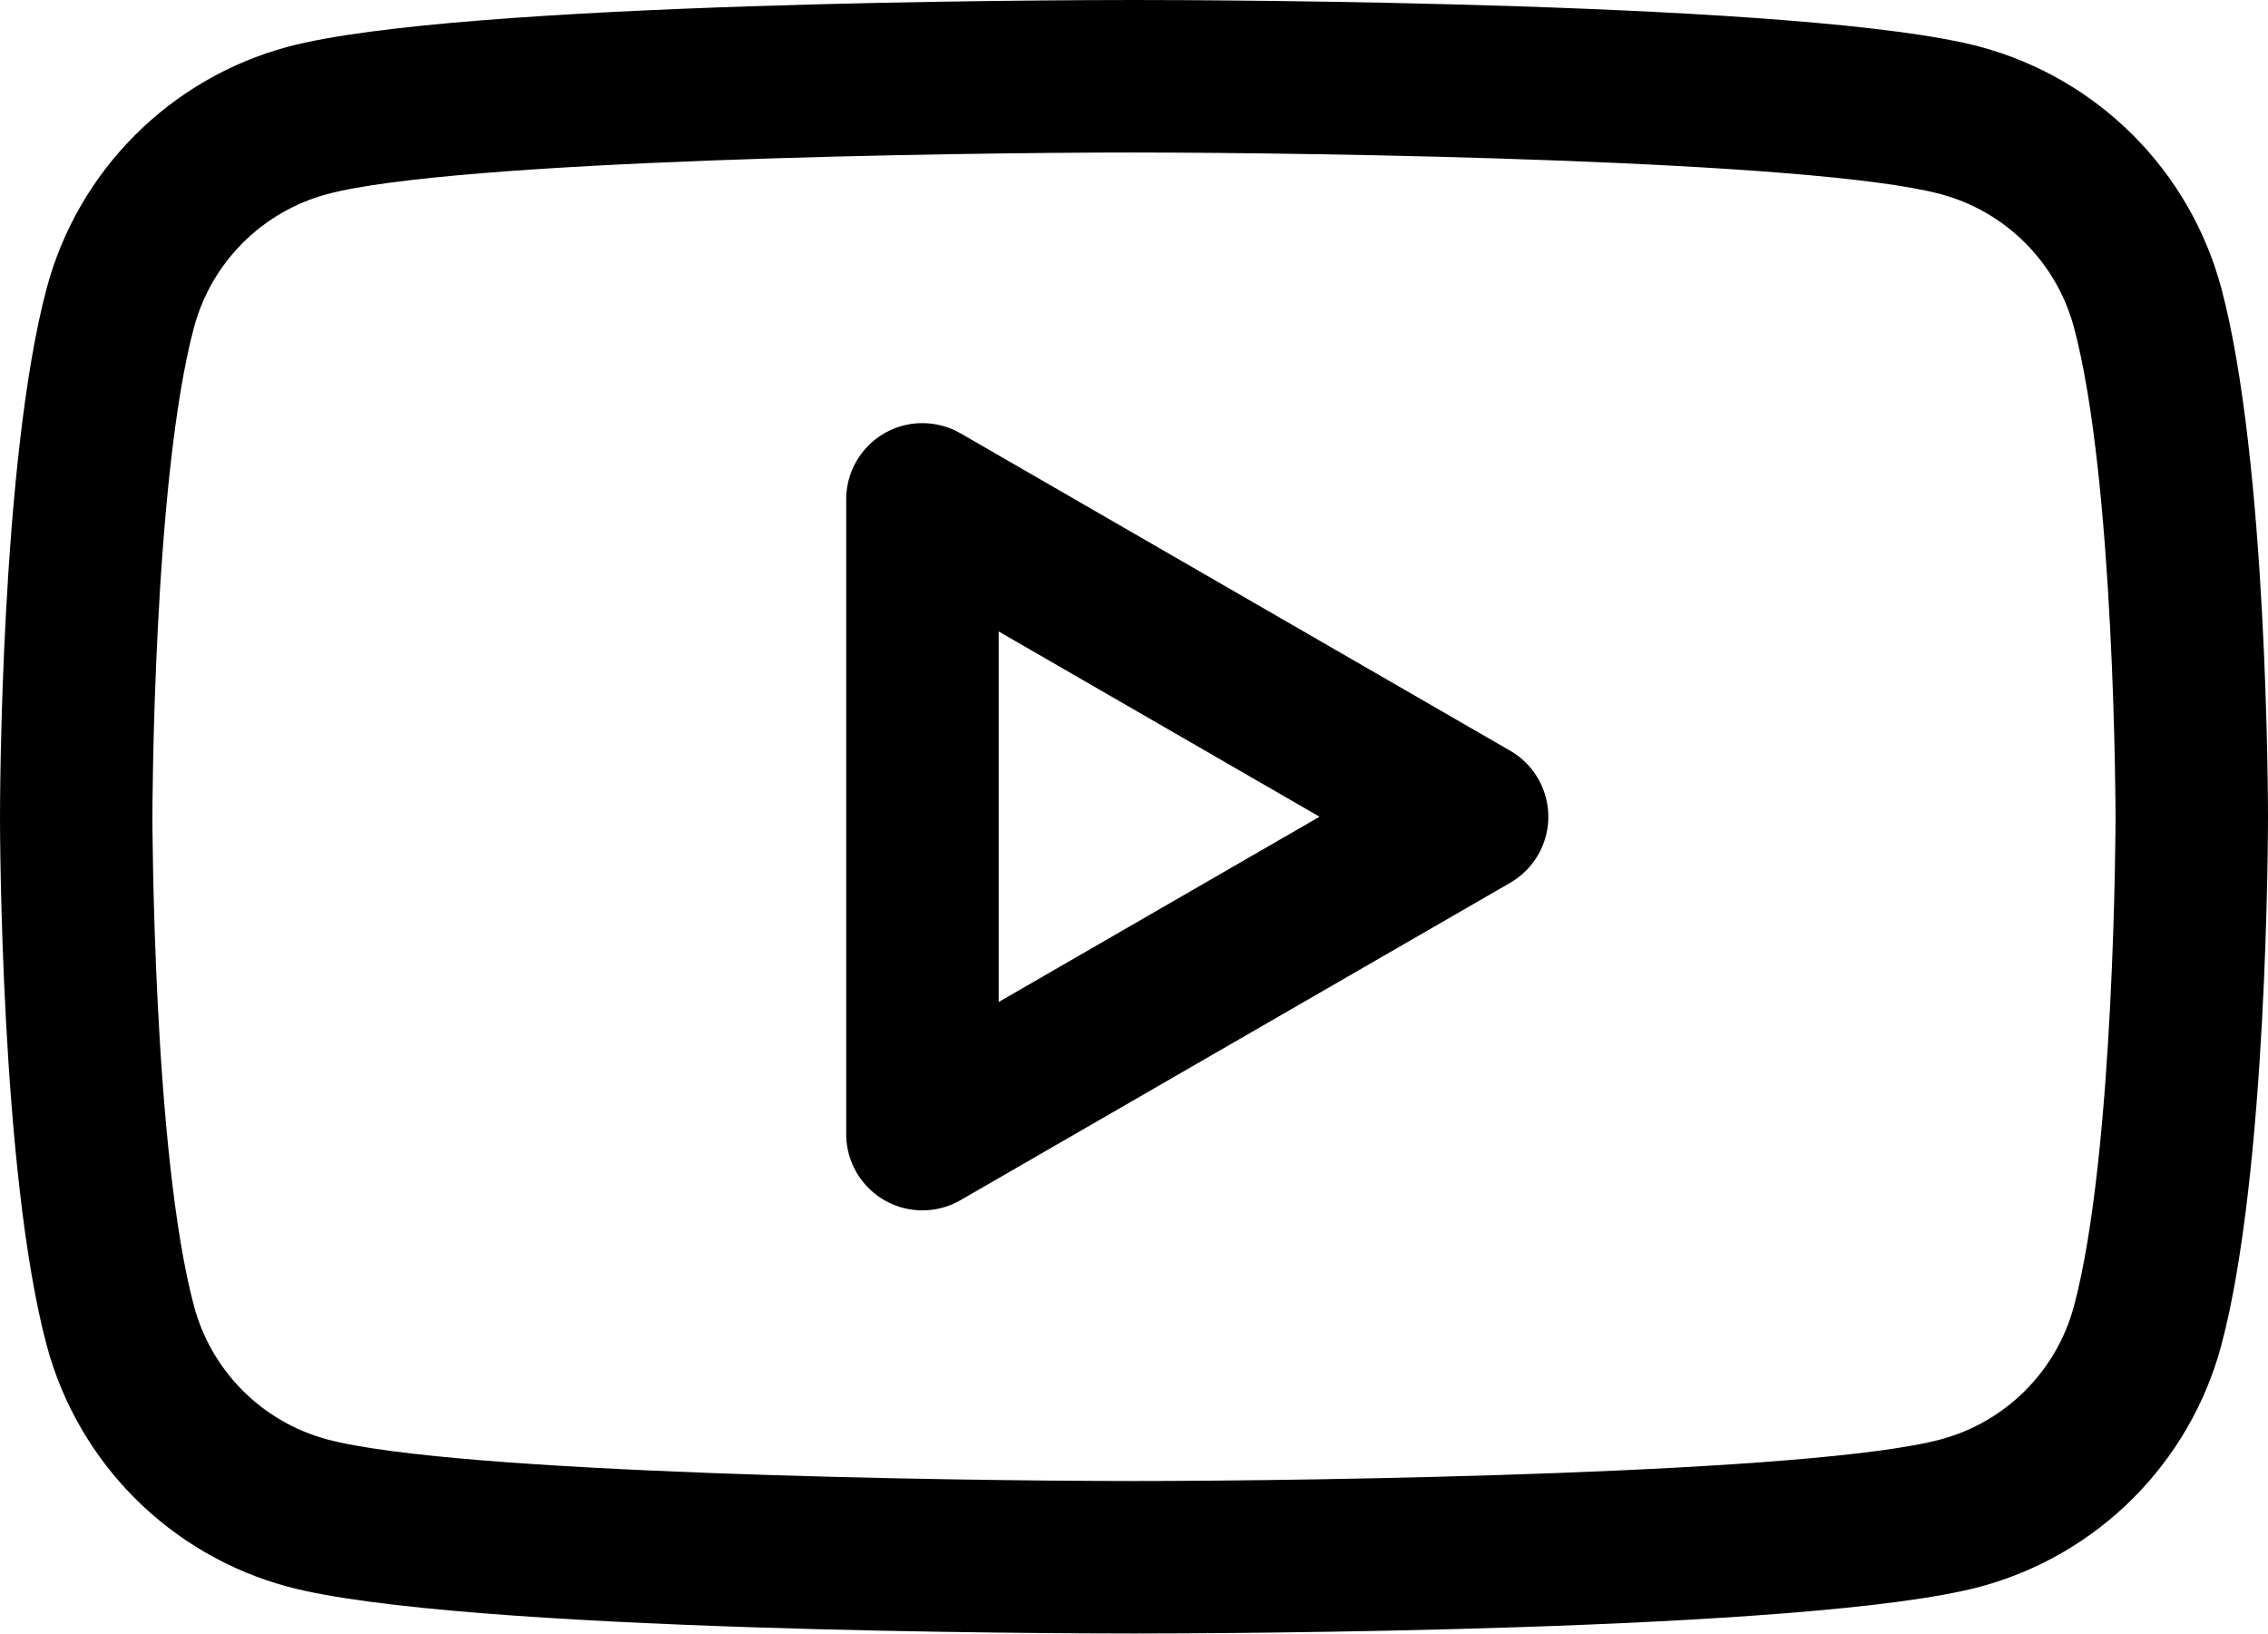
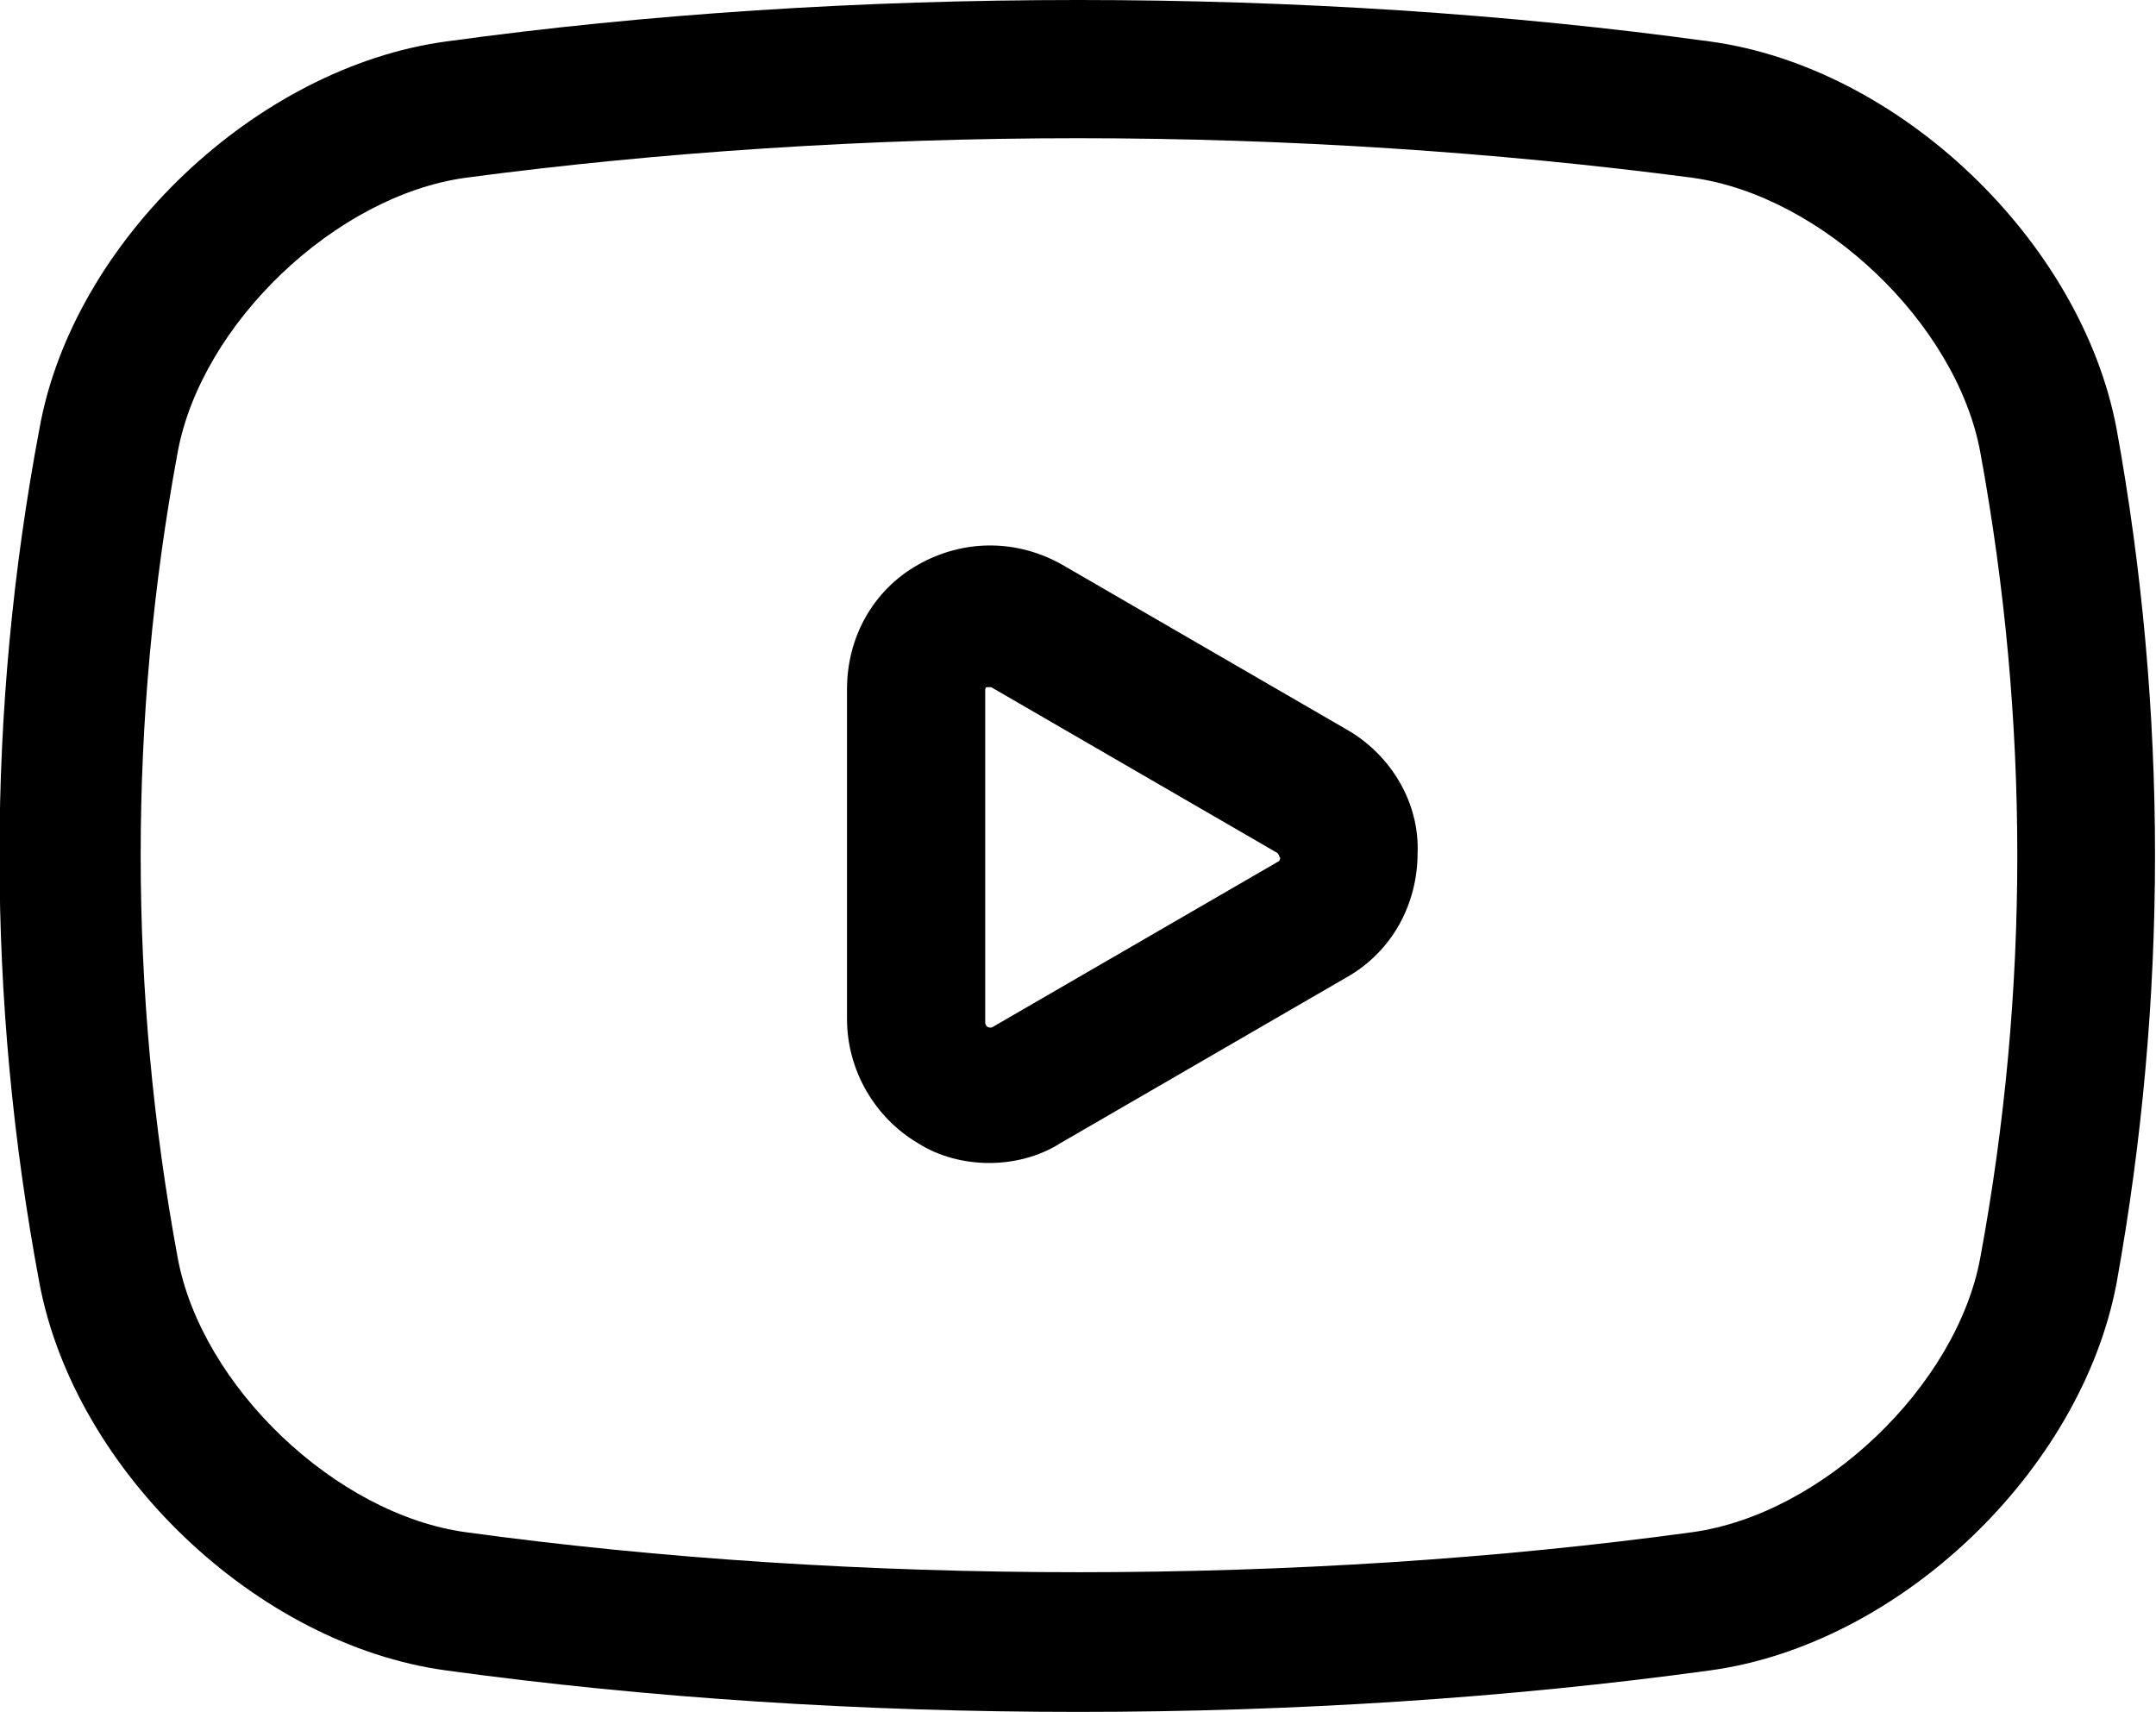
- <svg xmlns="http://www.w3.org/2000/svg" id="svg125" version="1.1" viewBox="986.212 276.086 114.405 82.392" class="Path_237">
-   <defs id="defs129" />
-   <path d="M 1043.414 358.478 C 1039.947 358.478 1009.291 358.412 1000.727 356.117 C 994.797 354.522 990.166 349.89 988.572 343.96 C 986.238 335.252 986.212 318.011 986.212 317.282 C 986.212 316.553 986.238 299.312 988.573 290.601 C 990.168 284.672 994.8 280.04 1000.729 278.446 C 1009.291 276.152 1039.947 276.086 1043.414 276.086 C 1046.881 276.086 1077.538 276.152 1086.102 278.447 C 1092.031 280.042 1096.662 284.674 1098.257 290.603 C 1100.59 299.315 1100.617 316.552 1100.617 317.282 C 1100.617 318.012 1100.59 335.252 1098.256 343.963 C 1096.66 349.892 1092.028 354.523 1086.099 356.118 C 1077.534 358.412 1046.881 358.478 1043.414 358.478 Z M 1043.414 283.778 C 1034.273 283.778 1009.141 284.156 1002.714 285.878 C 999.439 286.758 996.881 289.315 996 292.59 C 993.927 300.326 993.9 317.114 993.9 317.283 C 993.9 317.452 993.927 334.239 996 341.973 C 996.88 345.248 999.438 347.806 1002.713 348.687 C 1009.141 350.409 1034.271 350.787 1043.413 350.787 C 1052.555 350.787 1077.686 350.409 1084.113 348.687 C 1087.388 347.806 1089.946 345.249 1090.827 341.974 C 1092.9 334.238 1092.927 317.451 1092.927 317.282 C 1092.927 317.113 1092.9 300.326 1090.827 292.592 L 1090.827 292.592 C 1089.946 289.318 1087.389 286.76 1084.115 285.88 C 1077.687 284.156 1052.556 283.779 1043.414 283.779 L 1043.414 283.778 Z M 1032.743 337.136 C 1030.619 337.136 1028.897 335.414 1028.897 333.29 L 1028.897 301.275 C 1028.896 299.151 1030.618 297.428 1032.742 297.428 C 1033.418 297.428 1034.082 297.606 1034.667 297.944 L 1062.391 313.952 C 1064.23 315.014 1064.861 317.366 1063.799 319.205 C 1063.462 319.79 1062.976 320.276 1062.391 320.614 L 1034.666 336.62 C 1034.081 336.958 1033.418 337.136 1032.743 337.136 Z M 1036.589 307.936 L 1036.589 326.626 L 1052.774 317.281 L 1036.589 307.936 Z" id="Path_237" />
+ <svg xmlns="http://www.w3.org/2000/svg" version="1.1" id="svg125" x="0px" y="0px" viewBox="0 0 109.2 86.7" style="enable-background:new 0 0 109.2 86.7;" xml:space="preserve">
+   <path d="M107.2,21.7c-1.8-9.5-11-18.3-20.6-19.6c-20.3-2.8-43.7-2.8-64,0C13,3.4,3.7,12.2,2,21.7C-0.7,36-0.7,50.6,2,65  c1.8,9.5,11,18.3,20.6,19.6c10.2,1.4,21.1,2.1,32,2.1s21.8-0.7,32-2.1c9.6-1.3,18.8-10.1,20.6-19.6C109.8,50.6,109.8,36,107.2,21.7z   M100.3,63.7c-1.2,6.5-8,13-14.6,13.9c-19.7,2.7-42.4,2.7-62.1,0c-6.6-0.9-13.4-7.4-14.6-13.9c-2.5-13.5-2.5-27.3,0-40.8  c1.2-6.5,8-13,14.6-13.9C33.4,7.7,44,7,54.6,7s21.2,0.7,31.1,2c6.6,0.9,13.4,7.4,14.6,13.9C102.8,36.5,102.8,50.2,100.3,63.7z   M68.3,37l-14.5-8.4c-2.3-1.3-5-1.3-7.3,0c-2.3,1.3-3.6,3.7-3.6,6.3v16.7c0,2.6,1.4,5,3.6,6.3c1.1,0.7,2.4,1,3.6,1s2.5-0.3,3.6-1  l14.5-8.4c2.3-1.3,3.6-3.7,3.6-6.3C71.9,40.7,70.5,38.3,68.3,37z M64.8,43.6l-14.5,8.4c0,0-0.1,0.1-0.3,0c-0.1-0.1-0.1-0.2-0.1-0.2  V35c0-0.1,0-0.2,0.1-0.2c0.1,0,0.1,0,0.1,0c0.1,0,0.1,0,0.1,0l14.5,8.4c0,0,0.1,0.1,0.1,0.2C64.9,43.5,64.8,43.5,64.8,43.6z" />
</svg>
